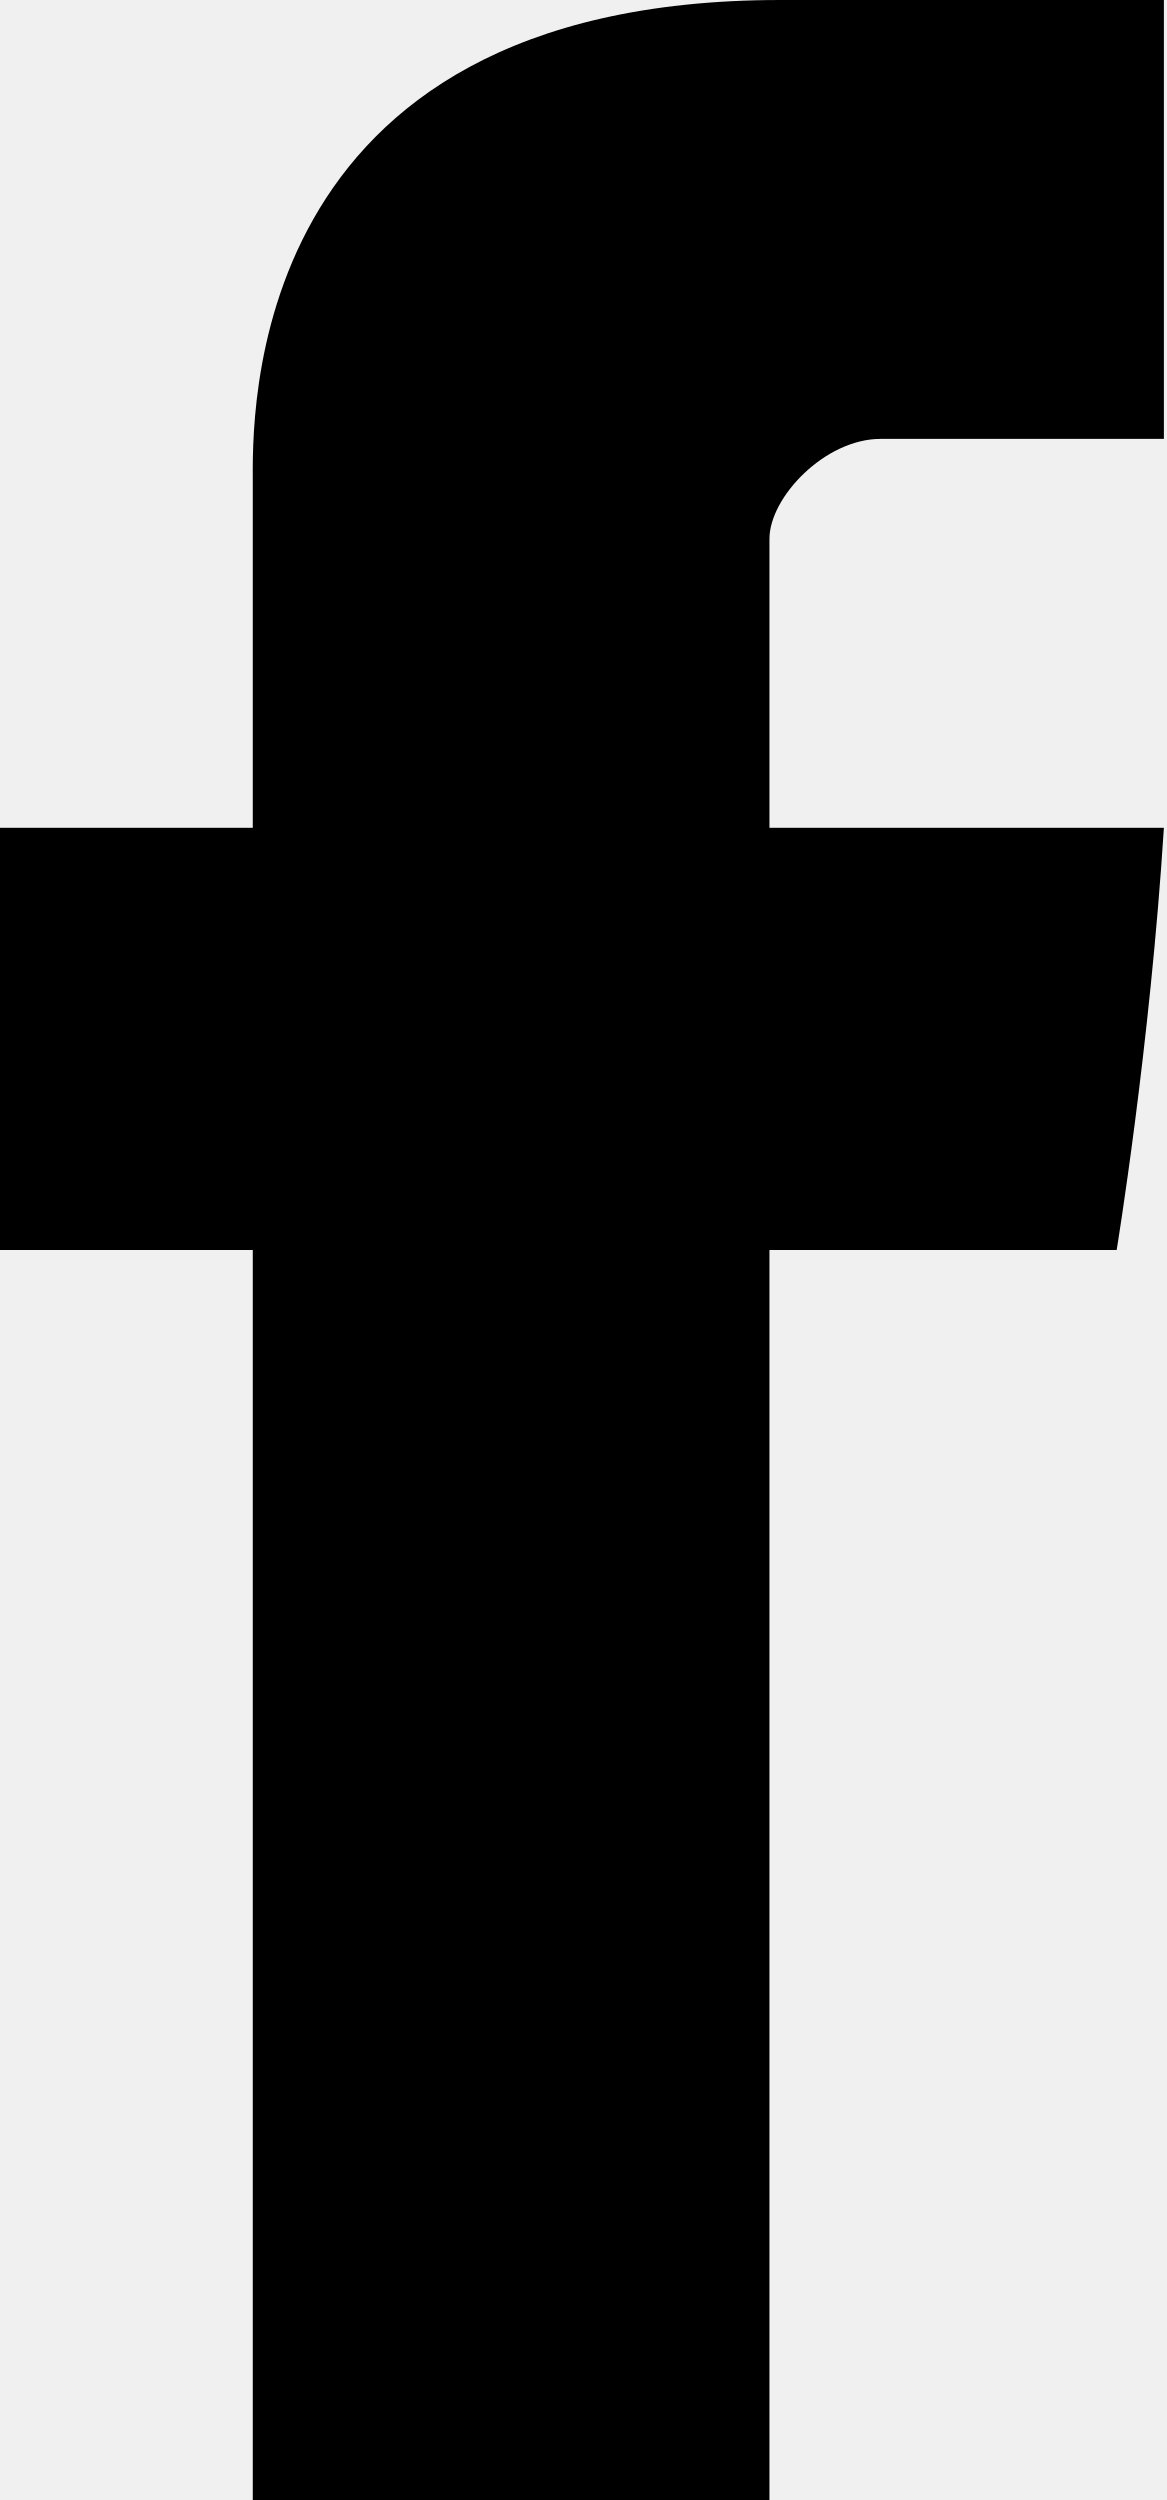
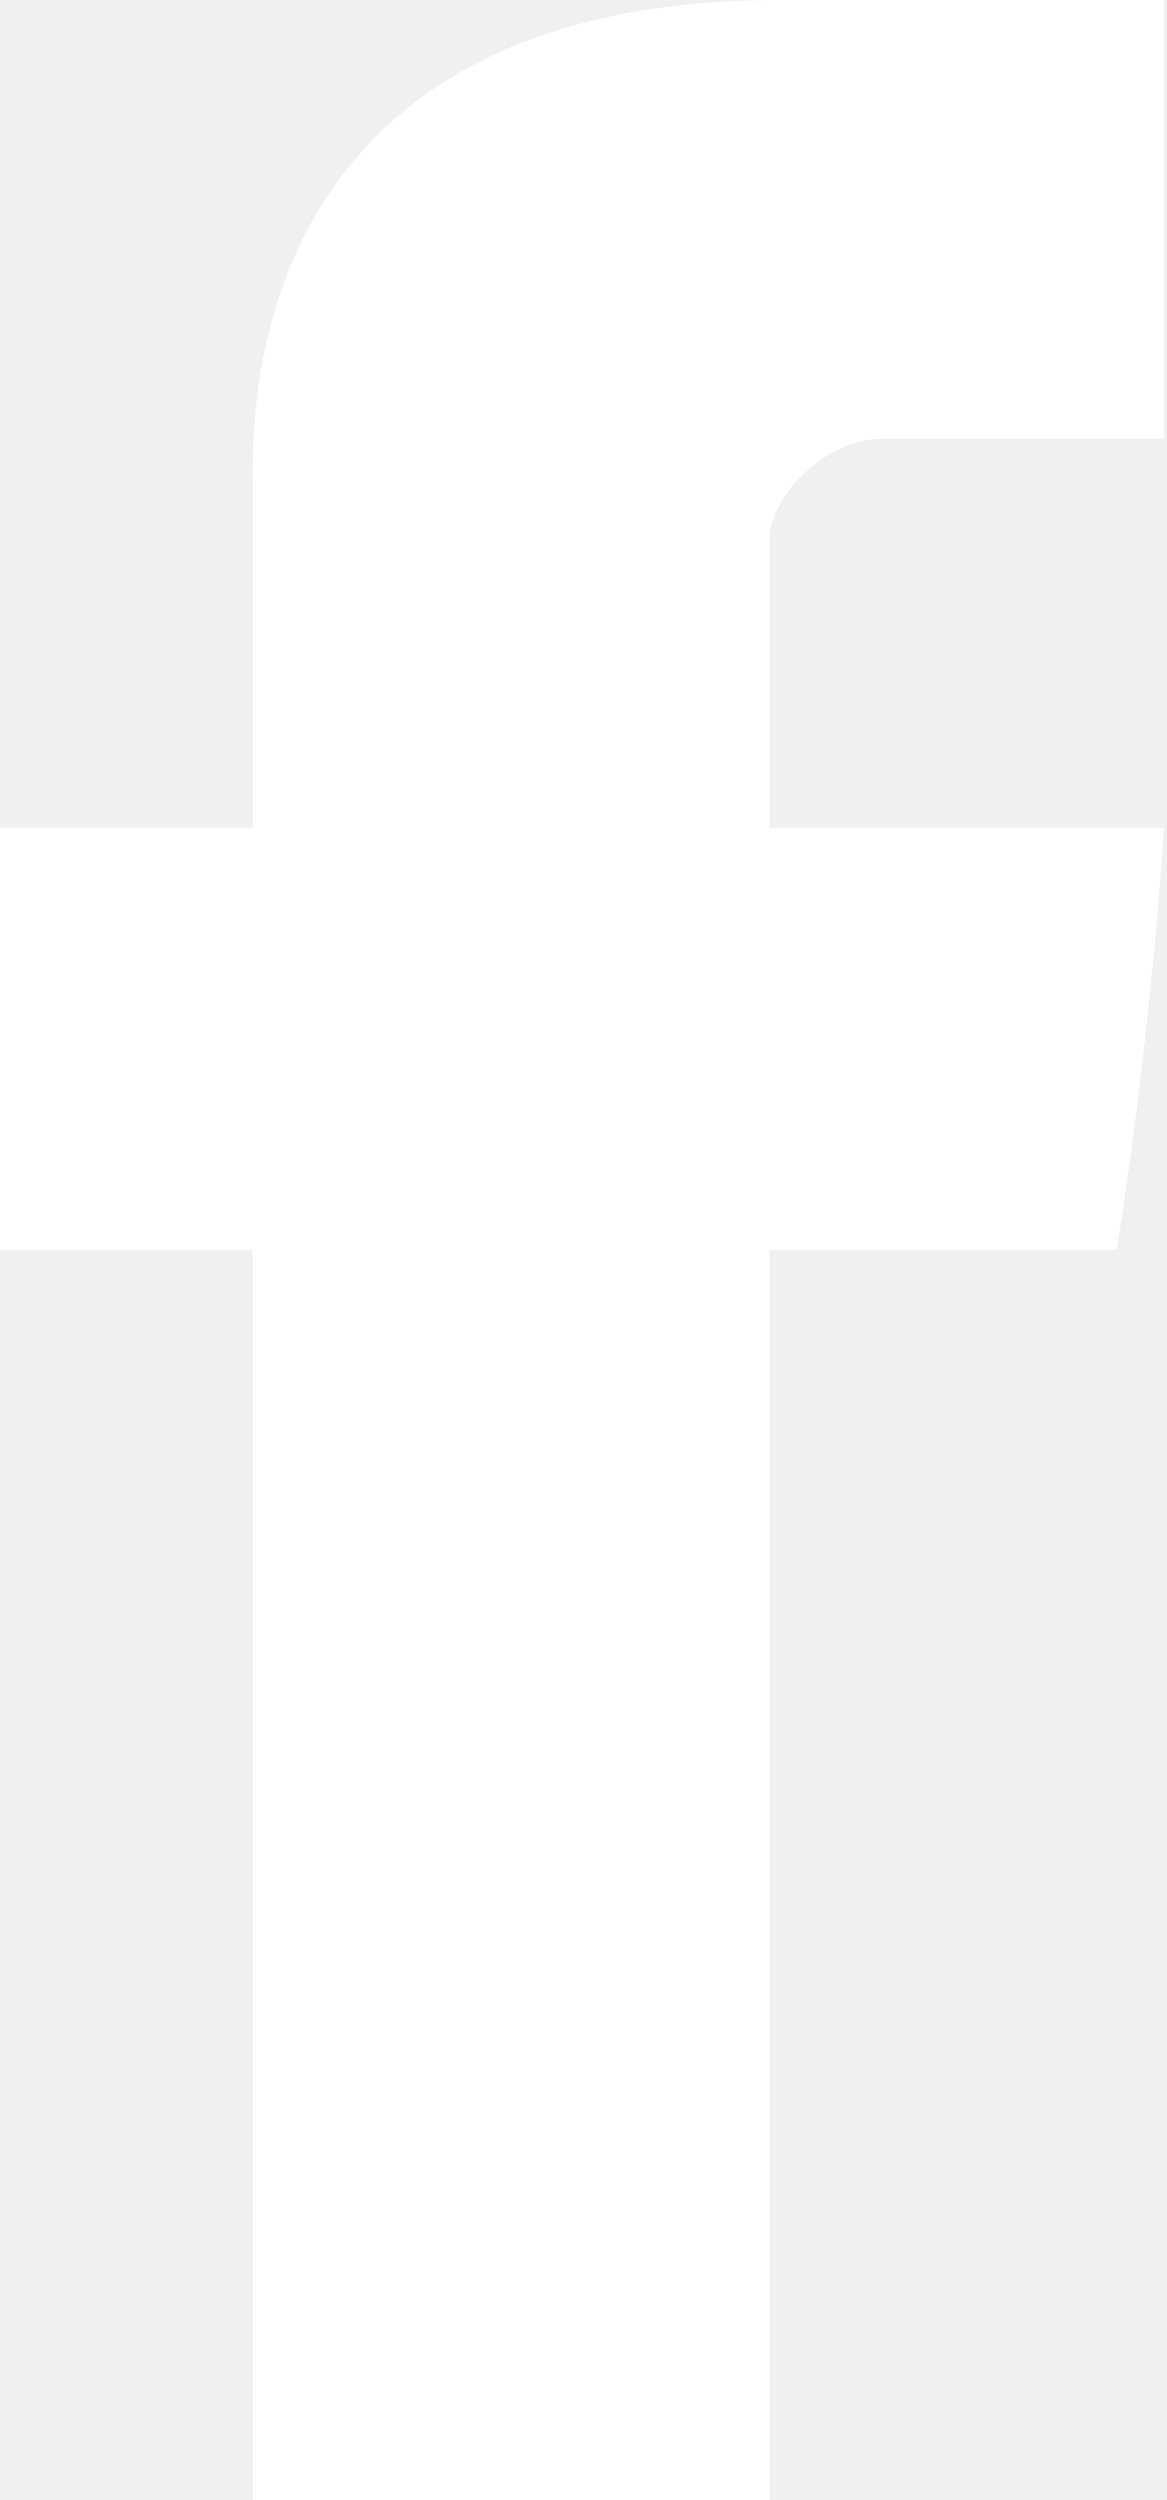
<svg xmlns="http://www.w3.org/2000/svg" version="1.1" id="Icons" x="0px" y="0px" viewBox="0 0 42 90" style="enable-background:new 0 0 42 90;" xml:space="preserve">
-   <path id="Facebook_3_" d="M9.1,17.4c0,2.3,0,12.4,0,12.4H0V45h9.1v45h18.6V45h12.5c0,0,1.2-7.3,1.7-15.2c-1.6,0-14.2,0-14.2,0  s0-8.8,0-10.4c0-1.5,2-3.6,4-3.6c2,0,6.2,0,10.2,0c0-2.1,0-9.2,0-15.8c-5.2,0-11.2,0-13.8,0C8.6,0,9.1,15.2,9.1,17.4z" />
+   <path fill="#fff" id="Facebook_3_" d="M9.1,17.4c0,2.3,0,12.4,0,12.4H0V45h9.1v45h18.6V45h12.5c0,0,1.2-7.3,1.7-15.2c-1.6,0-14.2,0-14.2,0  s0-8.8,0-10.4c0-1.5,2-3.6,4-3.6c2,0,6.2,0,10.2,0c0-2.1,0-9.2,0-15.8c-5.2,0-11.2,0-13.8,0C8.6,0,9.1,15.2,9.1,17.4z" />
</svg>
